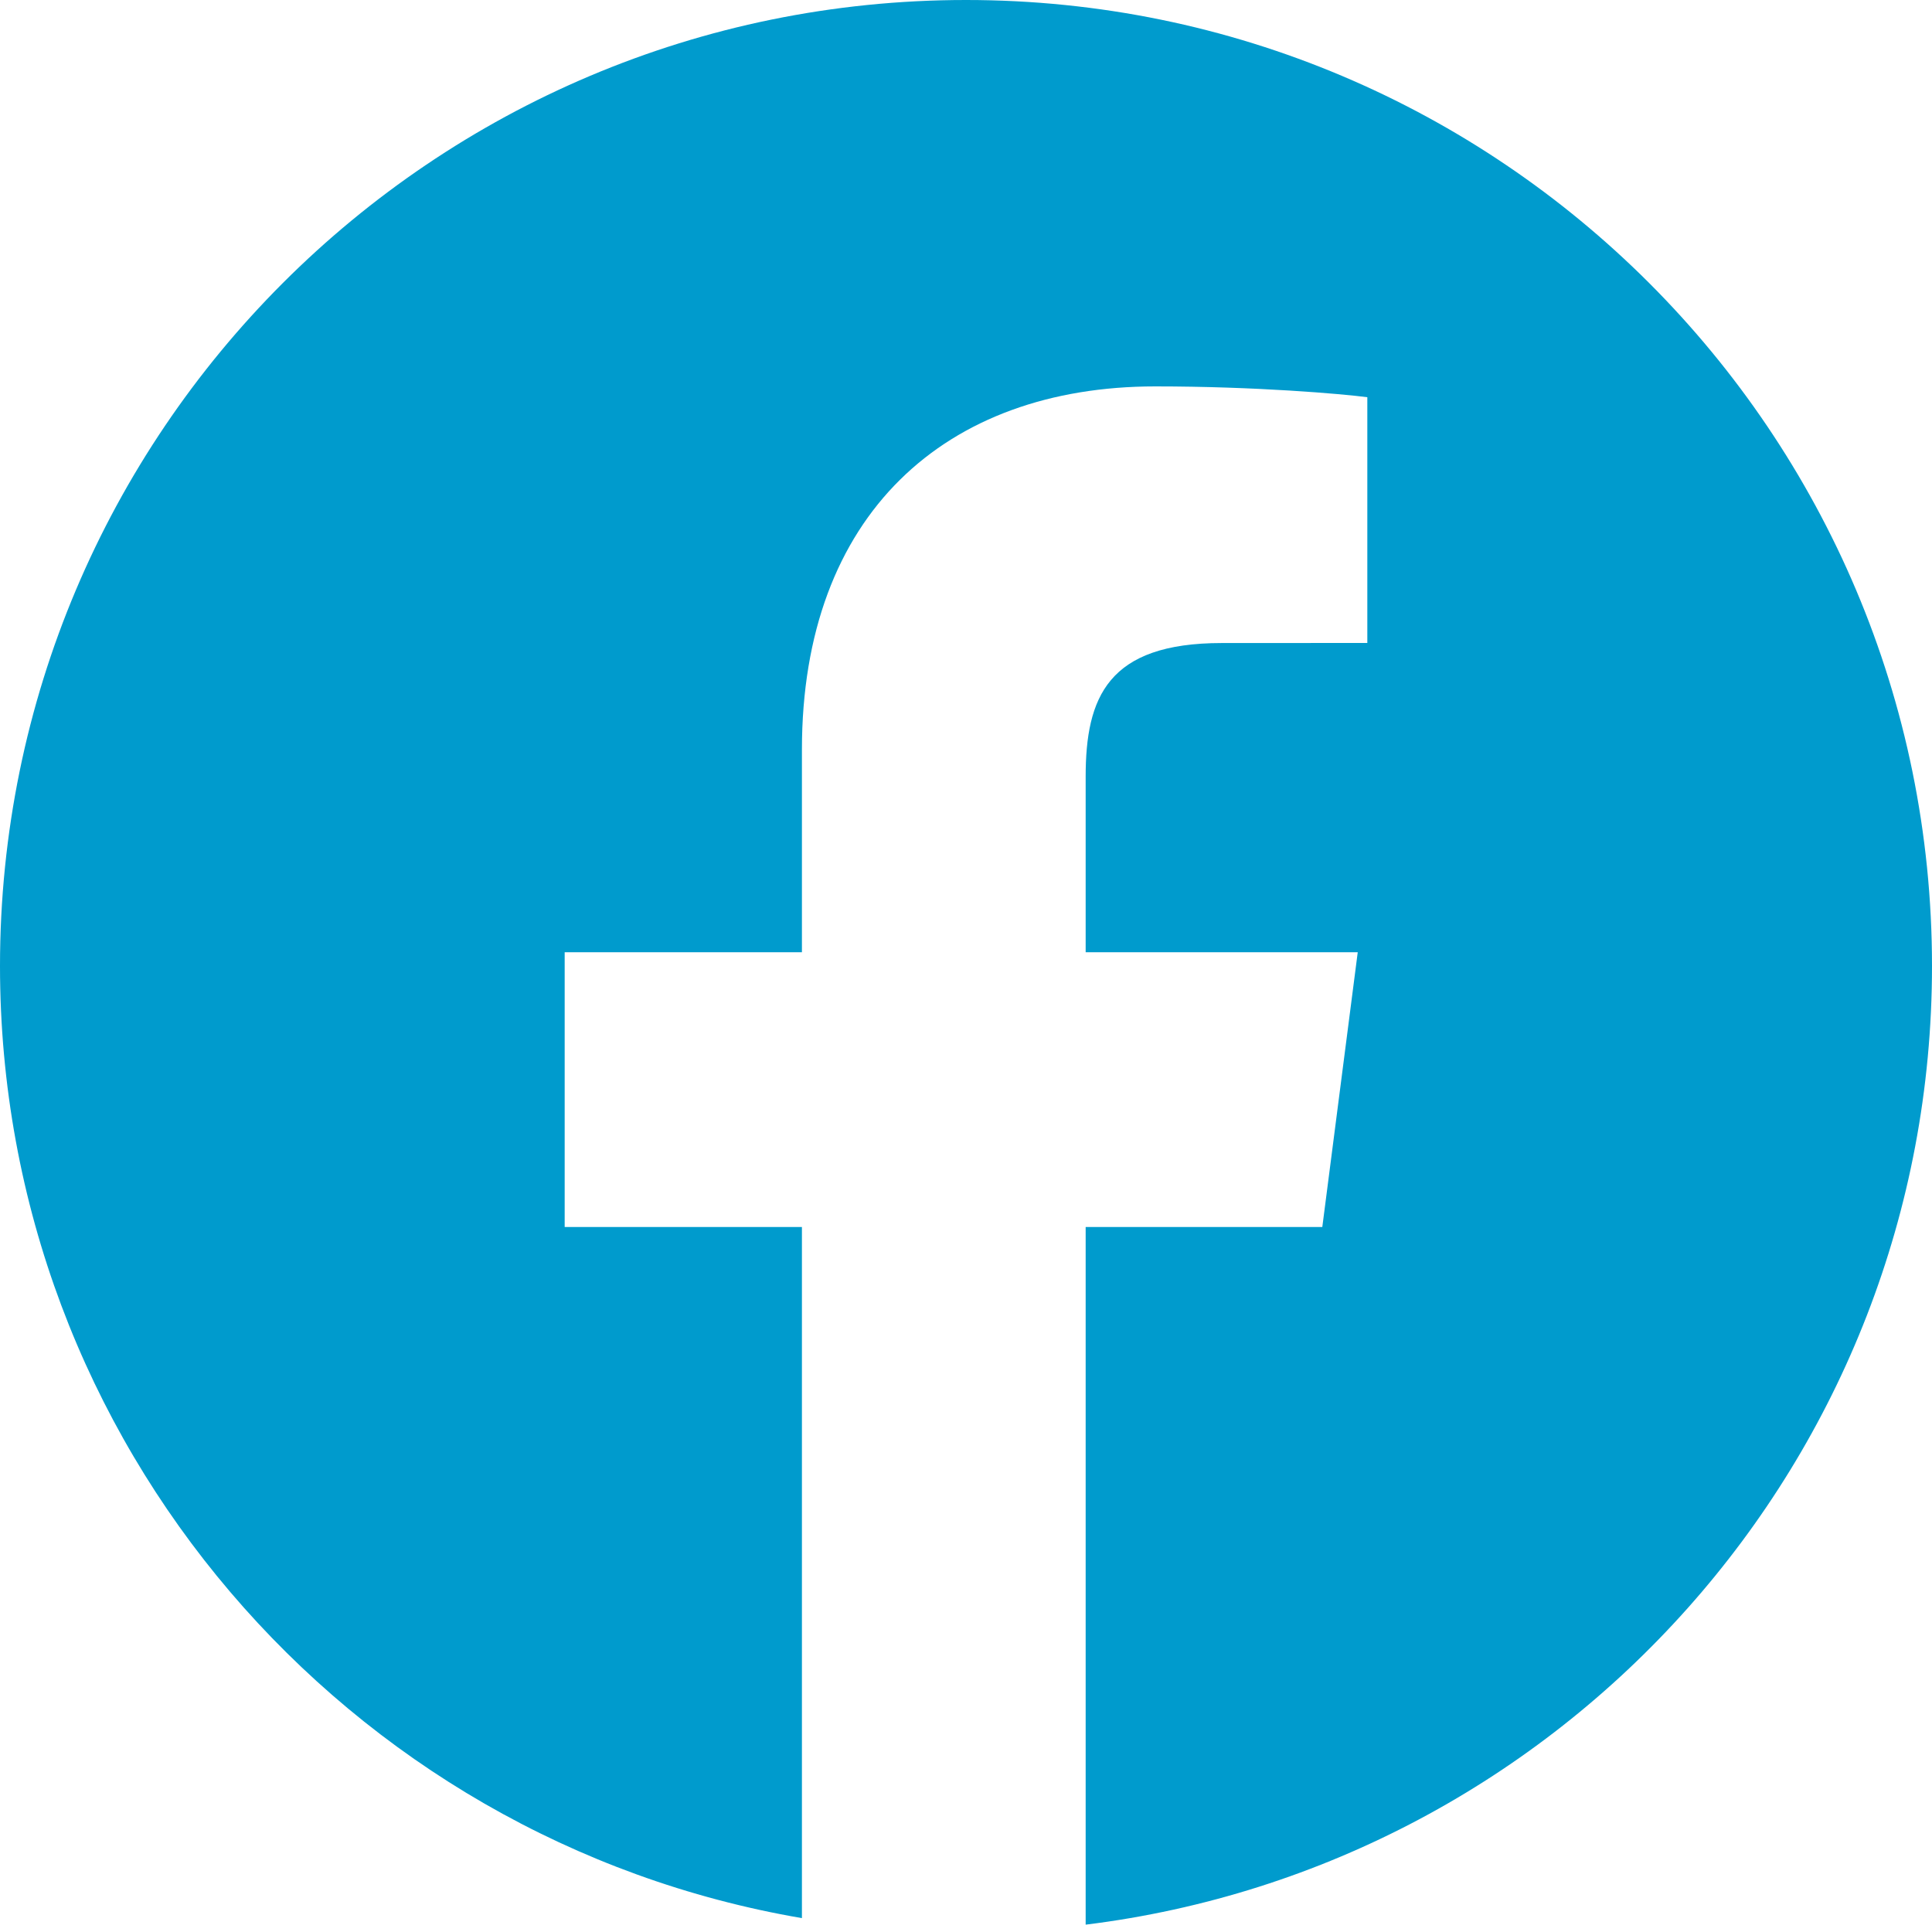
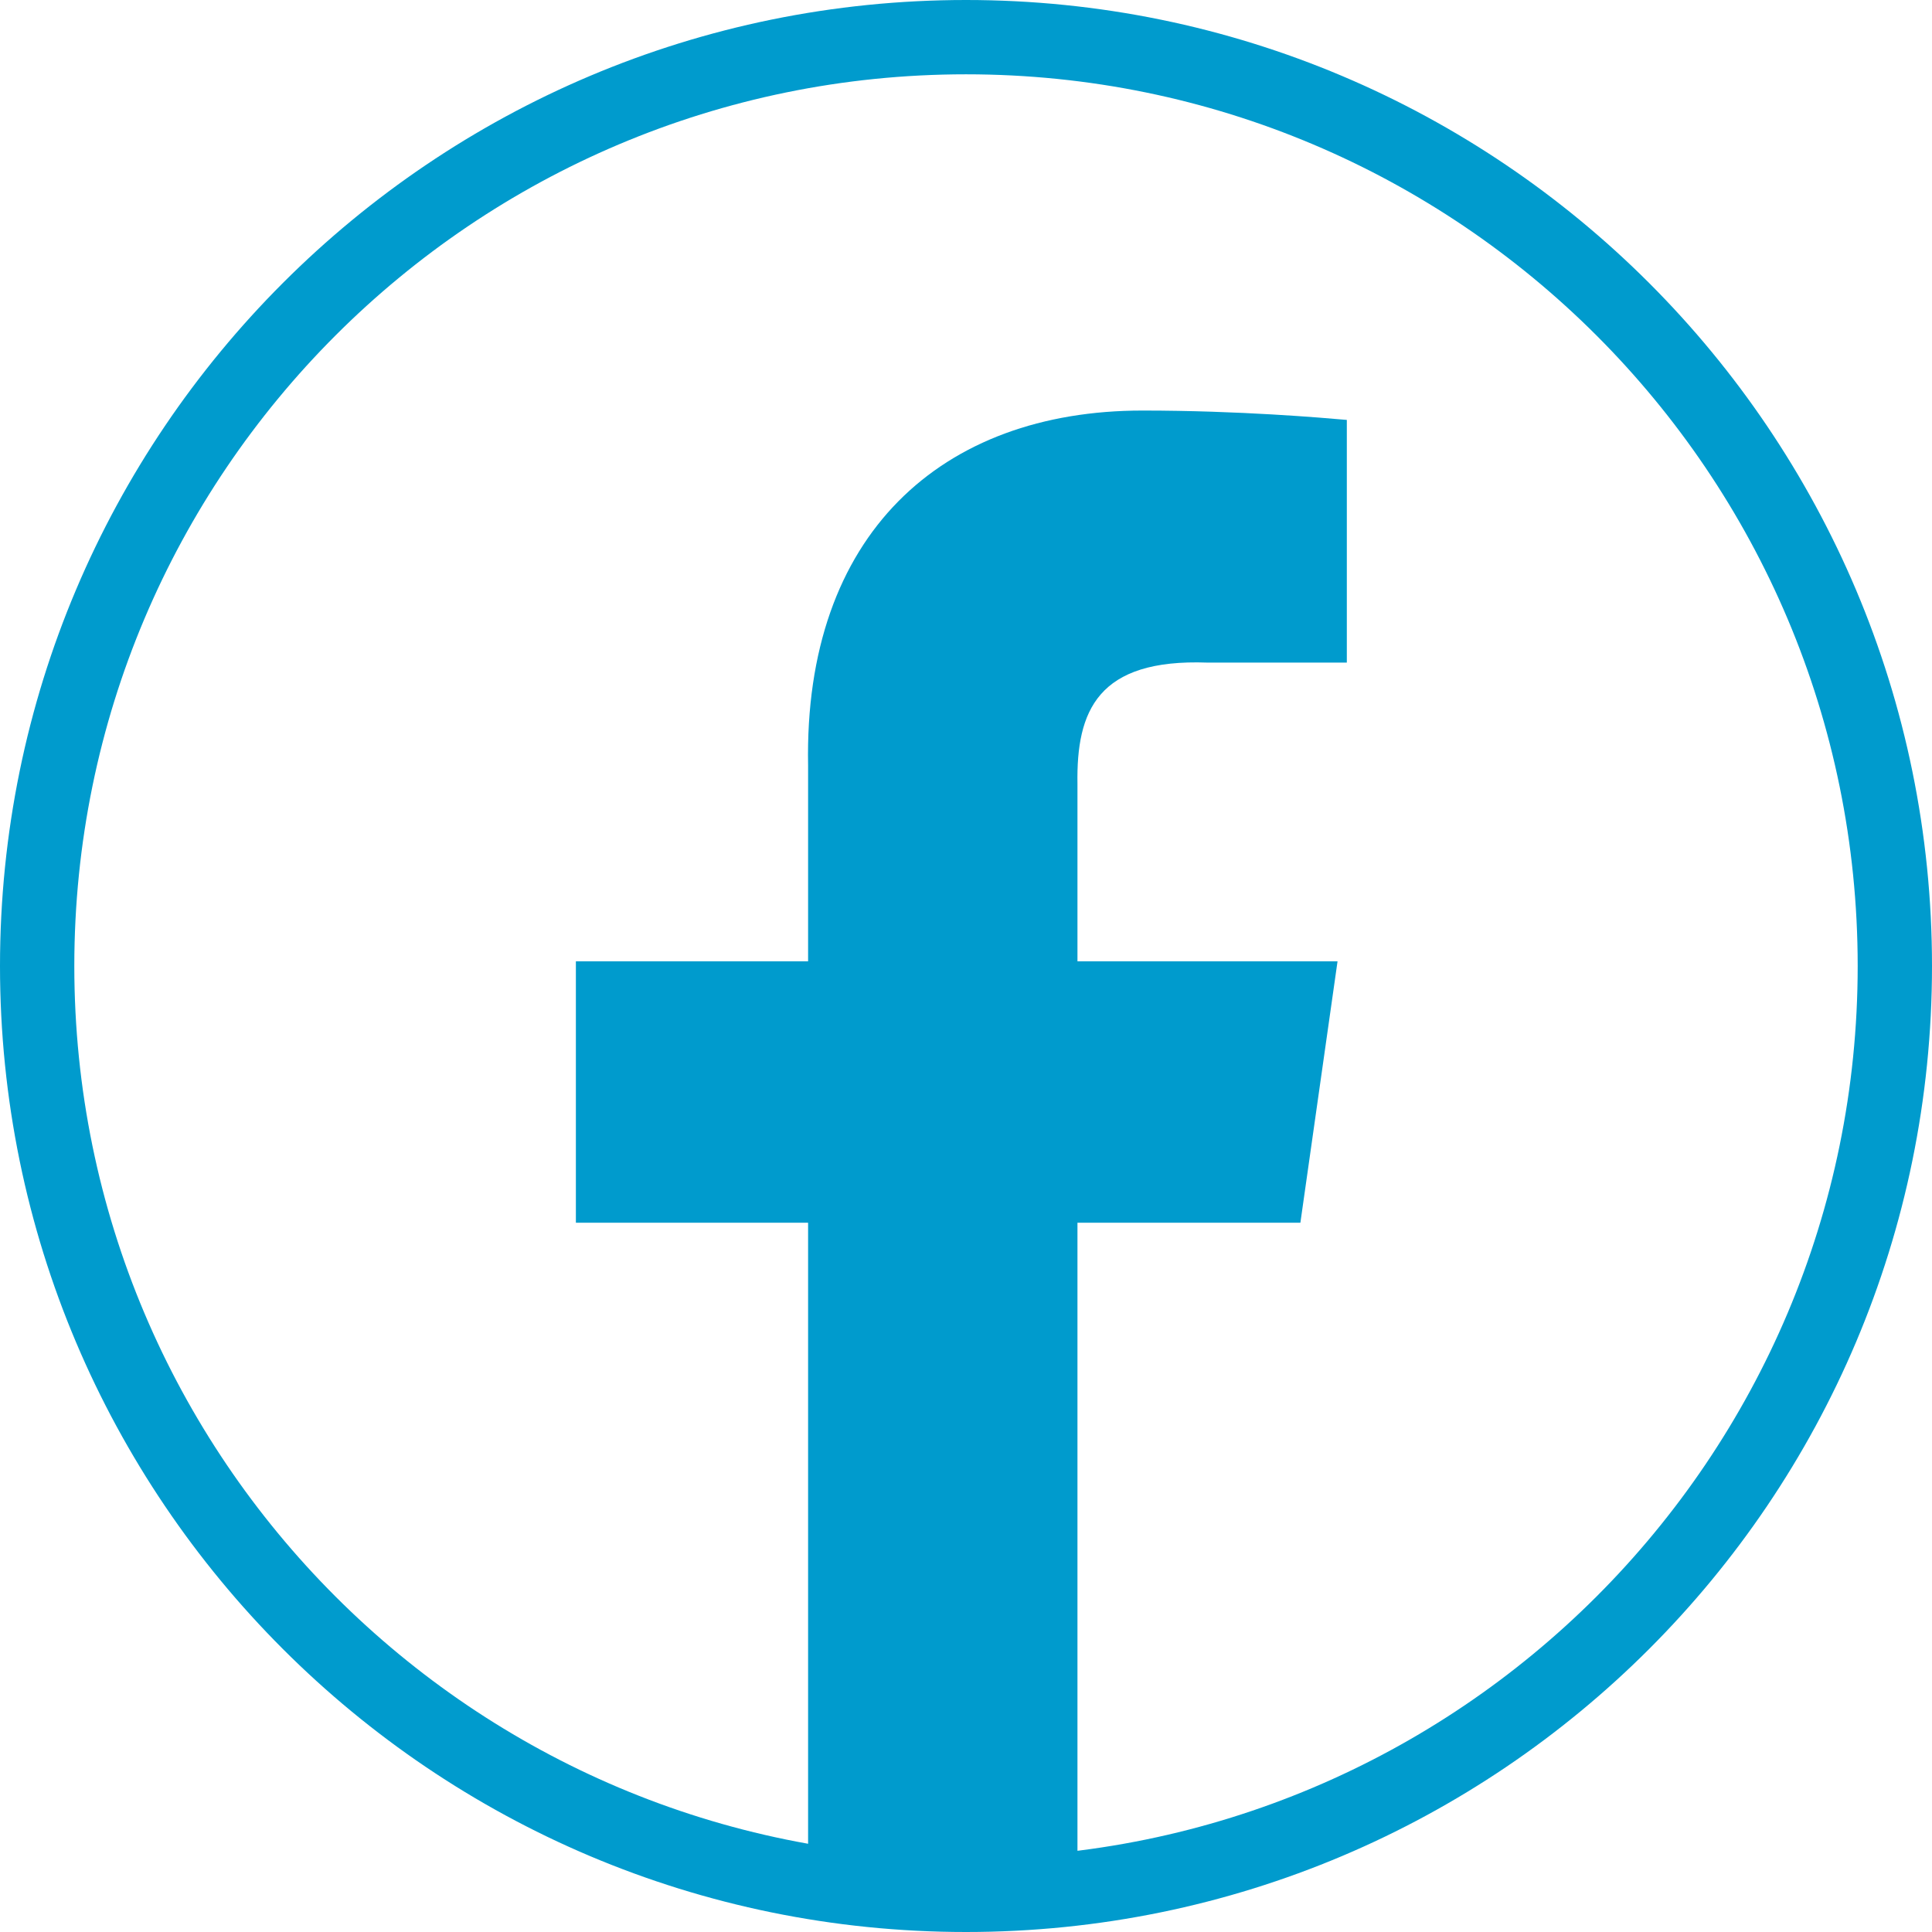
- <svg xmlns="http://www.w3.org/2000/svg" width="200" height="200" viewBox="0 0 200 200">
-   <path fill="#009BCD" fill-rule="evenodd" d="M83.015 198.563C35.875 190.498 0 149.44 0 100 0 44.77 44.77 0 100 0s100 44.77 100 100c0 51.034-38.23 93.14-87.613 99.24v-72.223h24.498l3.668-28.443h-28.166v-18.16c0-8.235 2.287-13.847 14.096-13.847l15.062-.007V41.12C138.94 40.776 130 40 119.598 40c-21.716 0-36.583 13.255-36.583 37.598v20.976h-24.56v28.443h24.56v71.546z" />
+ <svg xmlns="http://www.w3.org/2000/svg" width="52px" height="52px" viewBox="0 0 52 52" version="1.1">
+   <defs />
+   <g id="Page-1" stroke="none" stroke-width="1" fill="none" fill-rule="evenodd">
+     <g id="facebook" transform="translate(1, 1)">
+       <path d="M0,25 C0,38.807 11.193,50 25,50 C38.807,50 50,38.807 50,25 C50,11.193 38.807,0 25,0 C11.193,0 0,11.193 0,25 Z" id="Circle" stroke="#009BCD" stroke-width="2" />
+       <path d="M28,50.251 L28,31.91 L34,31.91 L35,24.874 L28,24.874 L28,20.101 C27.968,18.135 28.539,16.725 31.5,16.834 L35.25,16.834 L35.25,10.302 C34.599,10.245 32.367,10.05 29.75,10.05 C24.346,10.05 20.633,13.381 20.75,19.598 L20.75,24.874 L14.5,24.874 L14.5,31.91 L20.75,31.91 L20.75,50.251 L28,50.251" id="Logo" fill="#009BCD" />
+     </g>
+   </g>
</svg>
